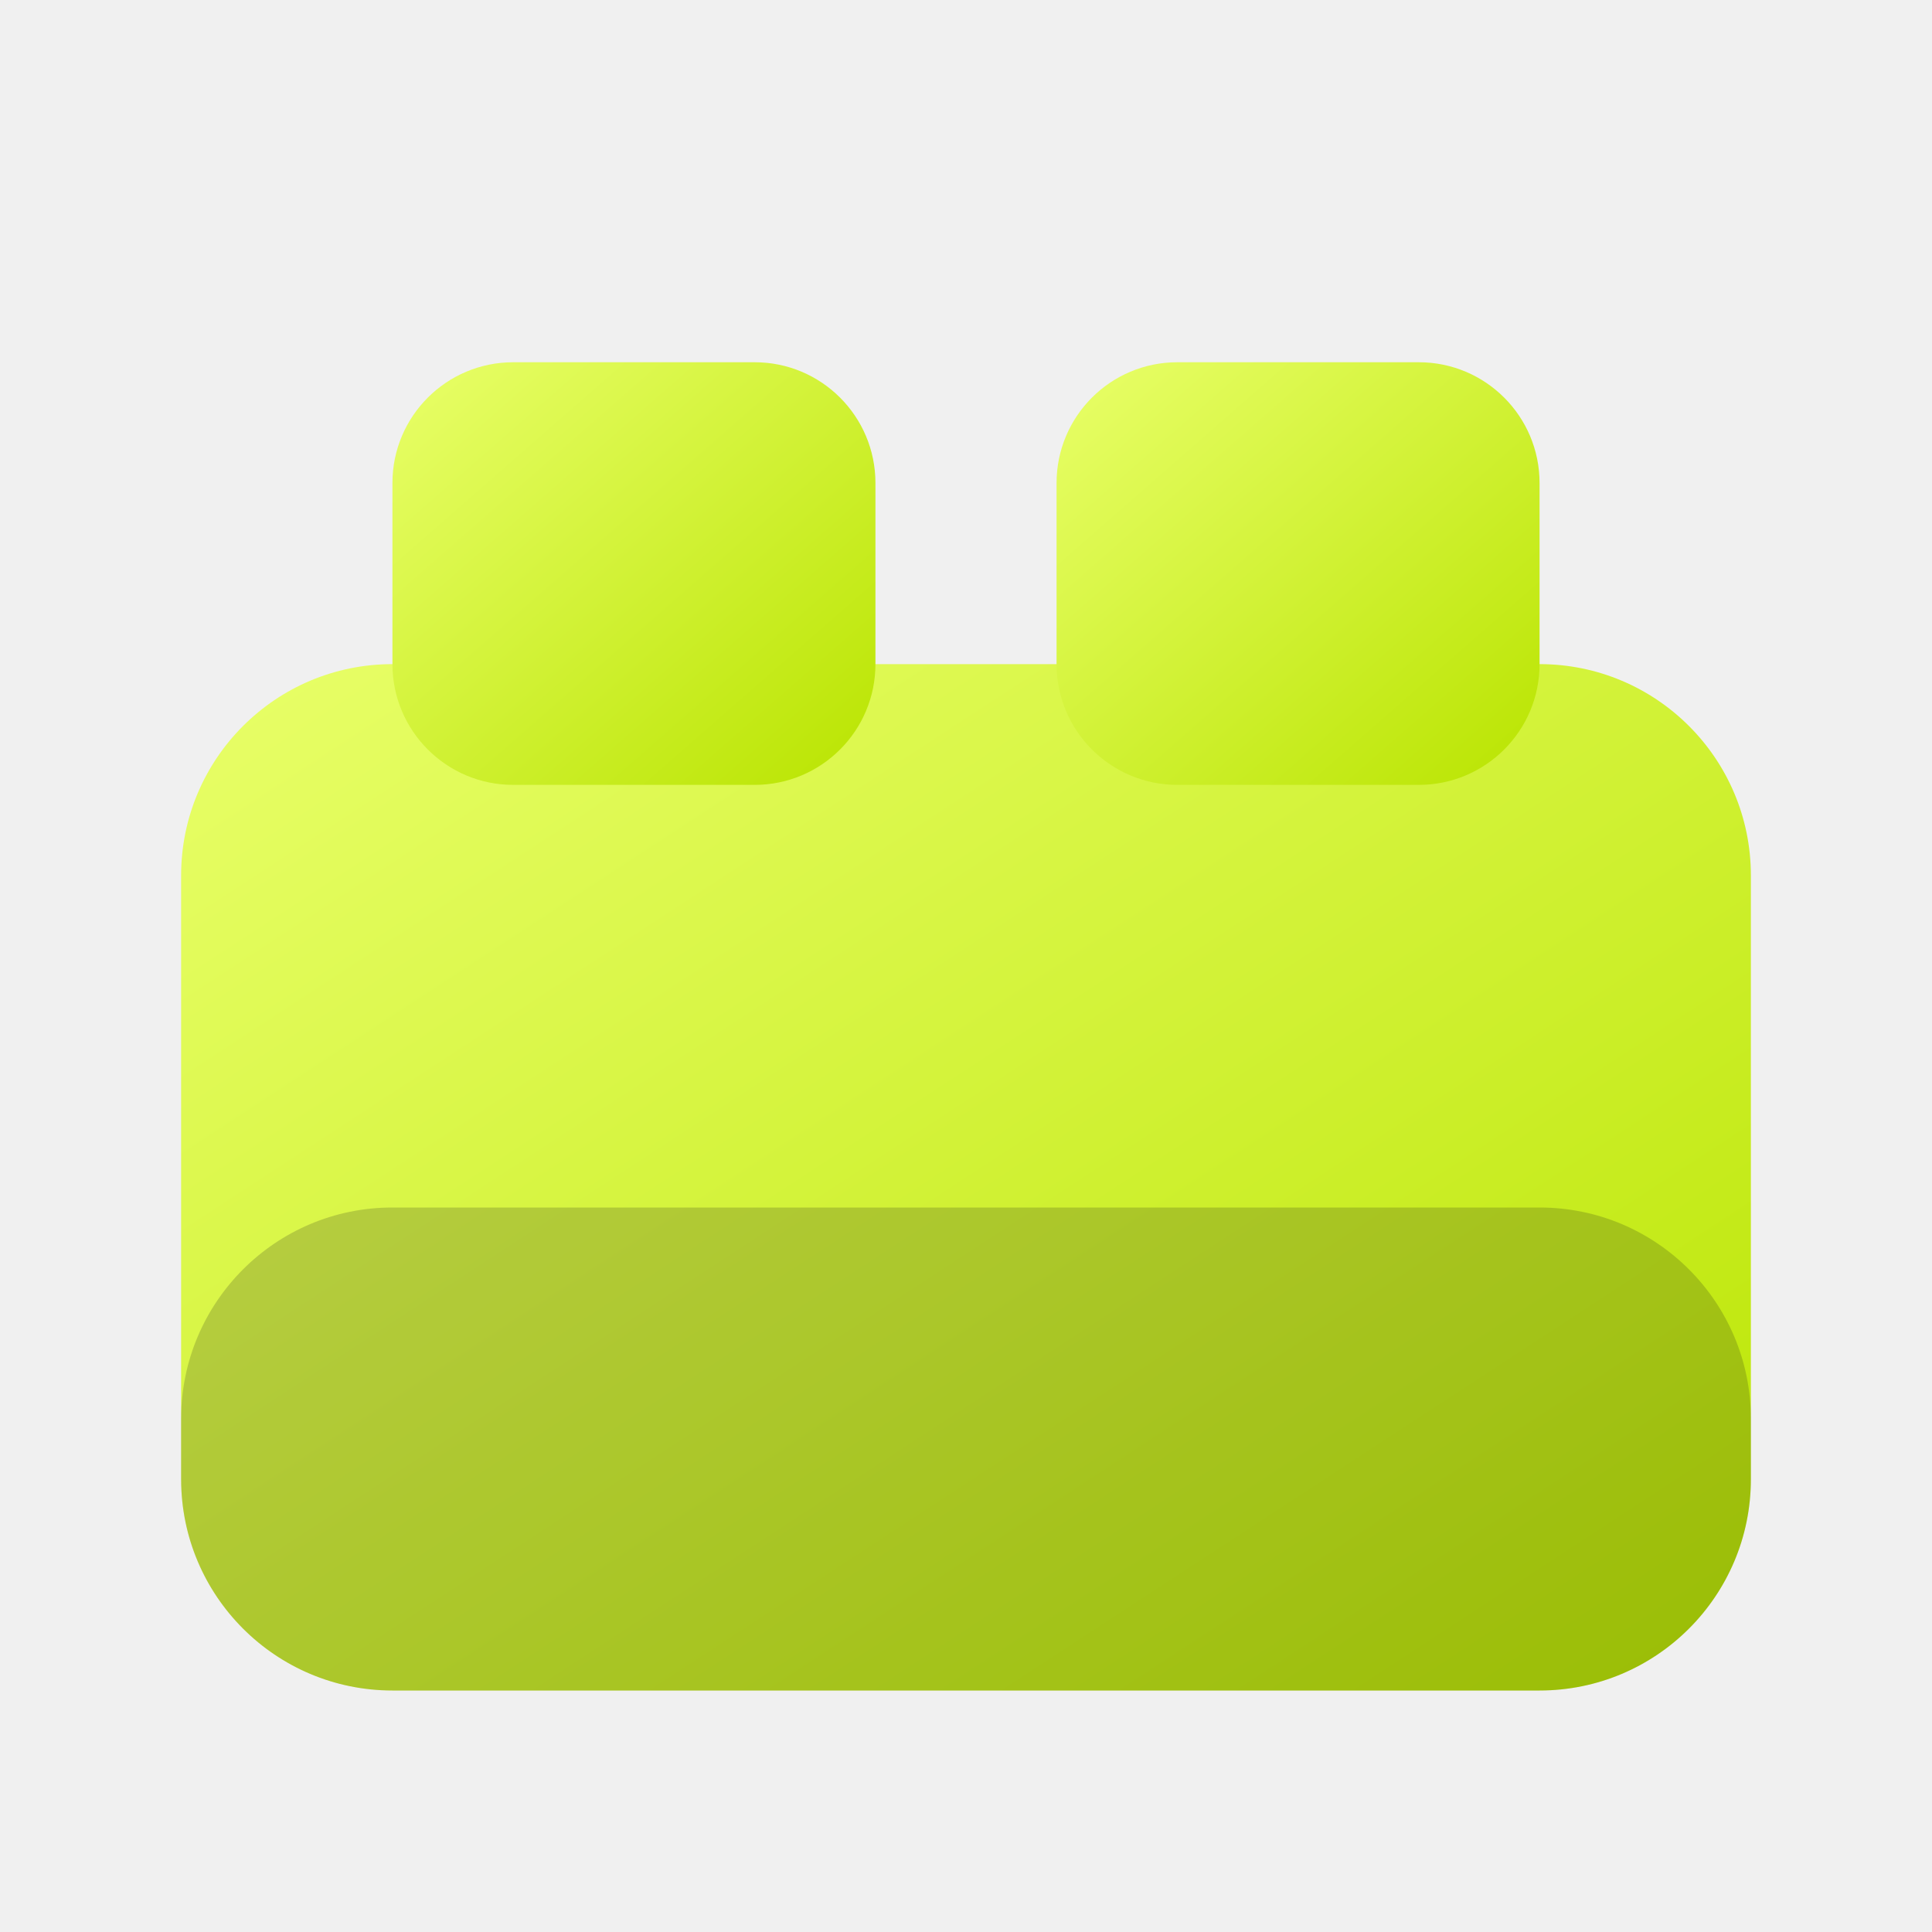
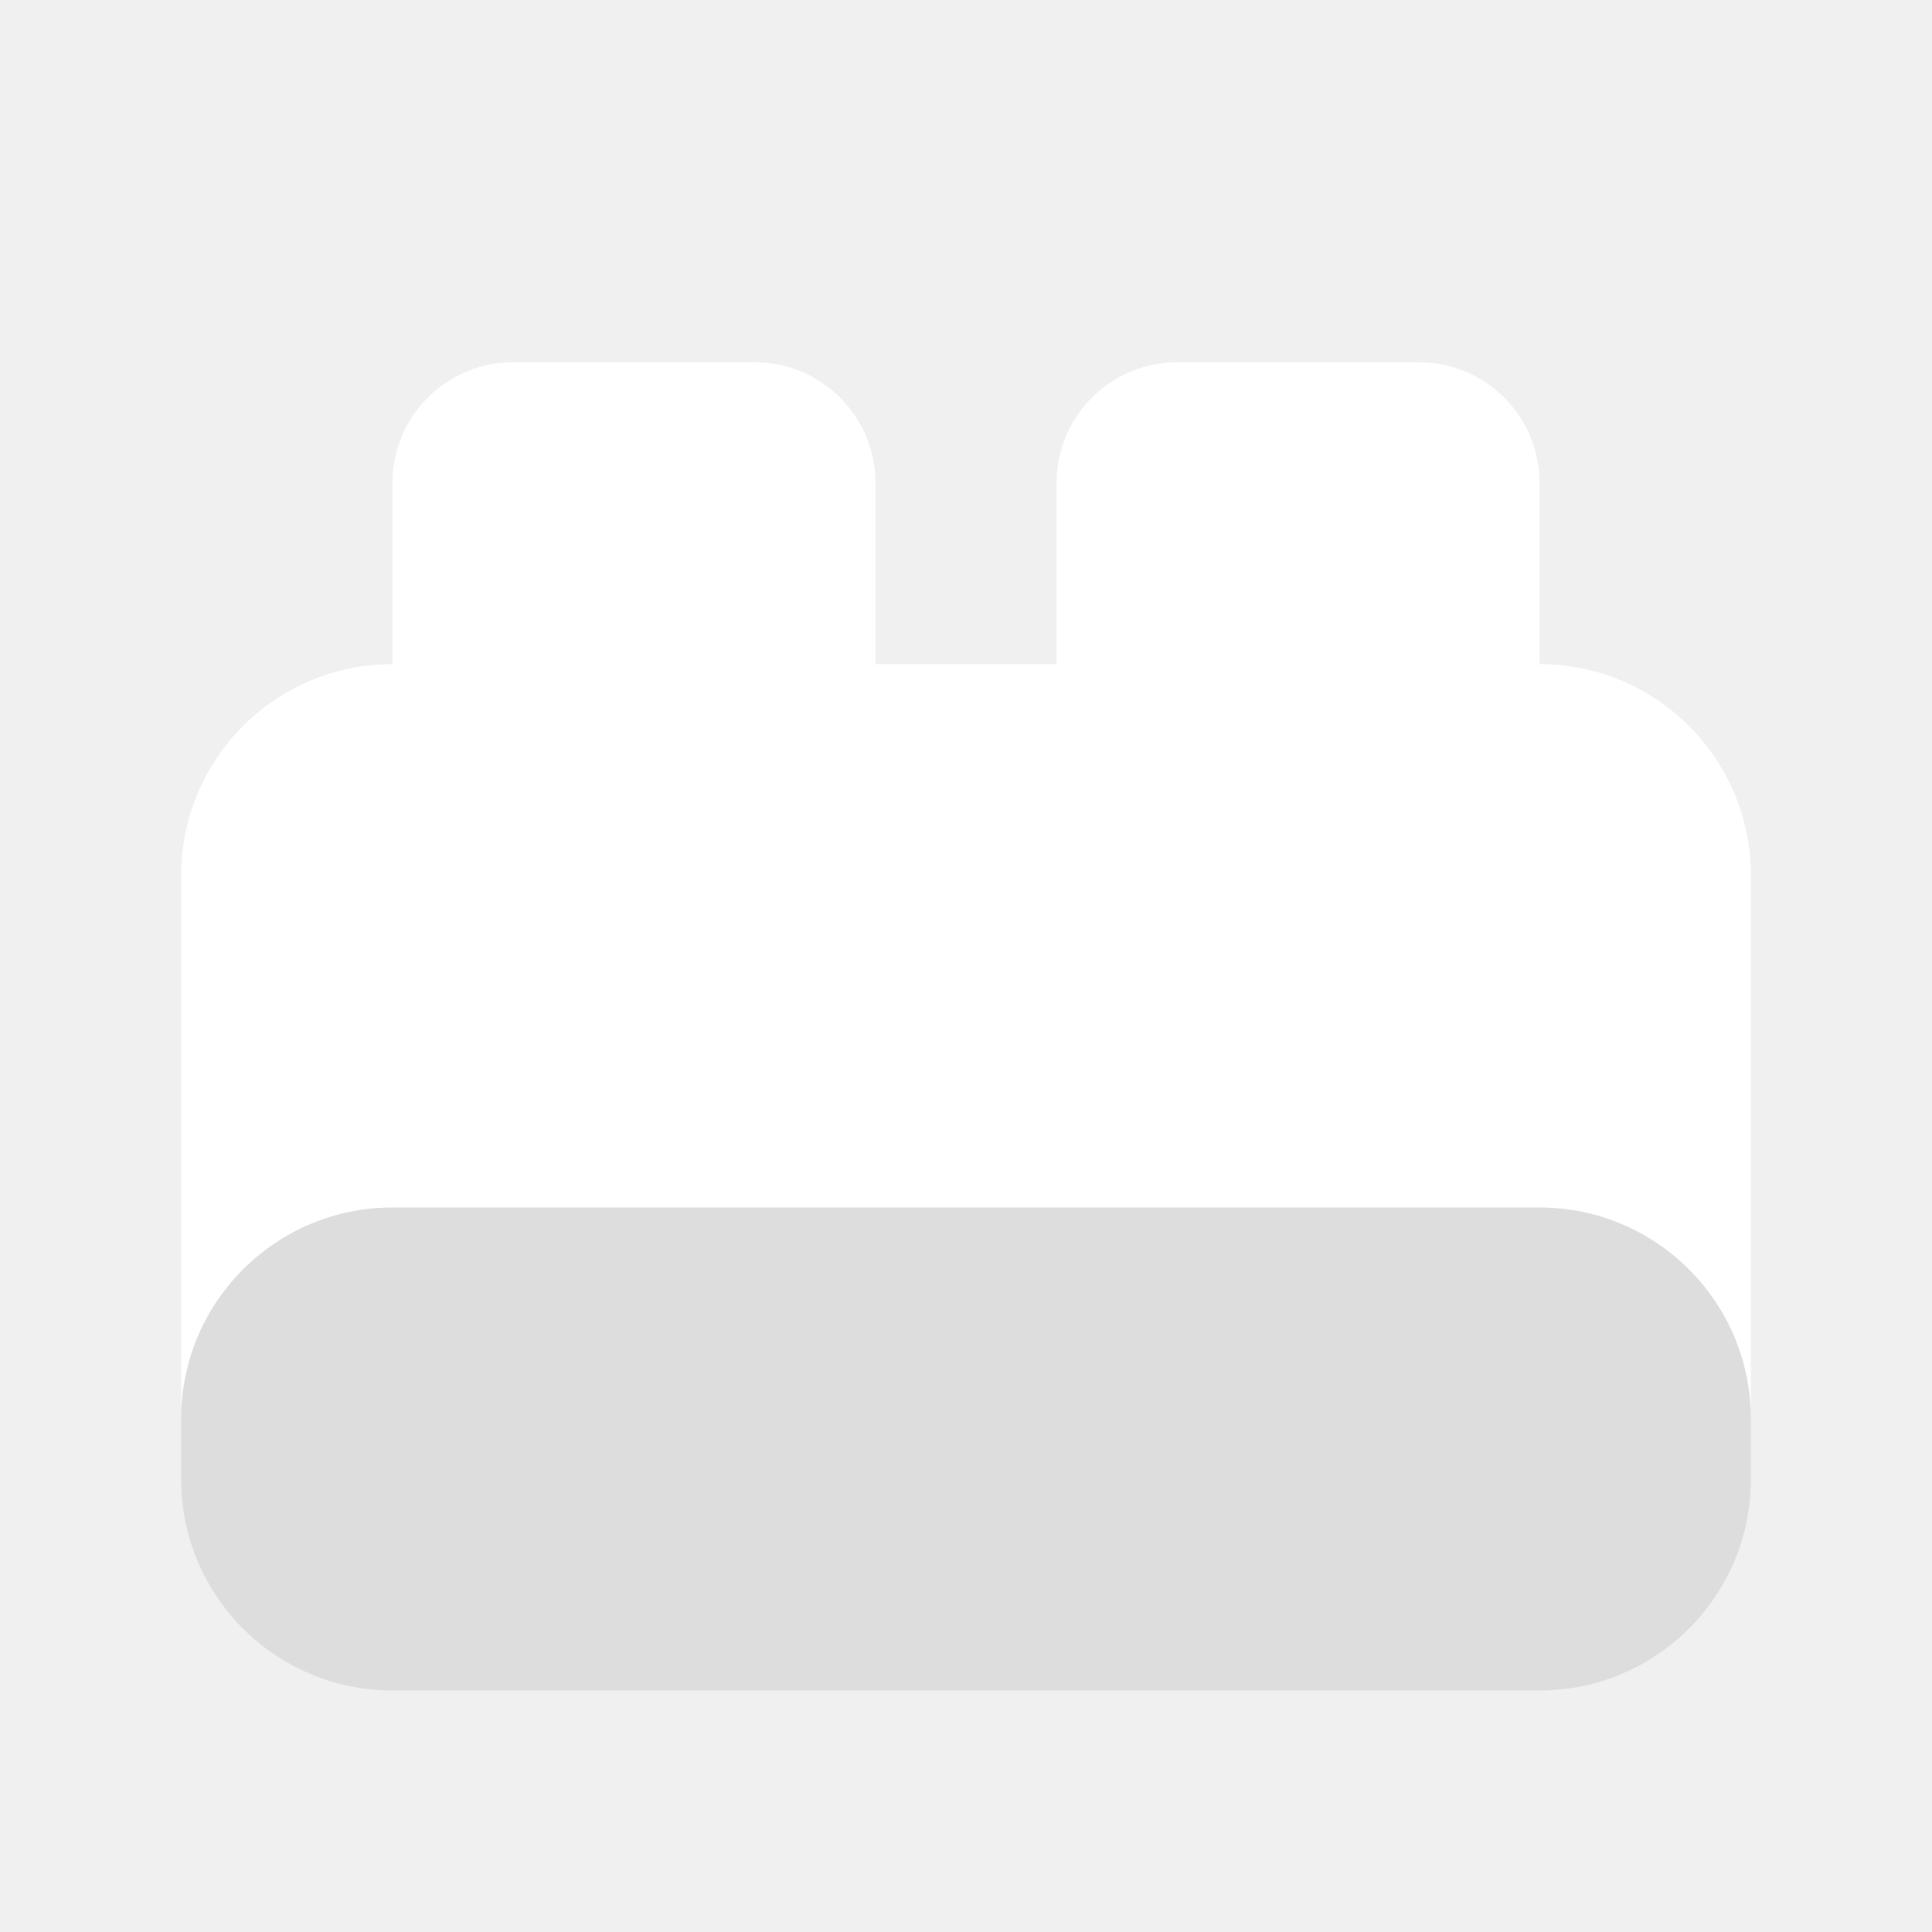
<svg xmlns="http://www.w3.org/2000/svg" viewBox="0 0 64 64" width="64" height="64">
-   <defs>
-     <linearGradient id="g" x1="0" y1="0" x2="1" y2="1">
-       <stop offset="0" stop-color="#e9ff6a" />
-       <stop offset="1" stop-color="#b9e400" />
-     </linearGradient>
-   </defs>
-   <rect x="6" y="22" width="52" height="34" rx="7" fill="url(#g)" />
-   <rect x="13" y="12" width="16" height="14" rx="4" fill="url(#g)" />
-   <rect x="35" y="12" width="16" height="14" rx="4" fill="url(#g)" />
-   <rect x="6" y="40" width="52" height="16" rx="7" fill="#0c0d10" opacity="0.18" />
+   <rect x="6" y="22" width="52" height="34" rx="7" fill="#ffffff" />
+   <rect x="13" y="12" width="16" height="14" rx="4" fill="#ffffff" />
+   <rect x="35" y="12" width="16" height="14" rx="4" fill="#ffffff" />
+   <rect x="6" y="40" width="52" height="16" rx="7" fill="#0a0710" opacity="0.14" />
</svg>
